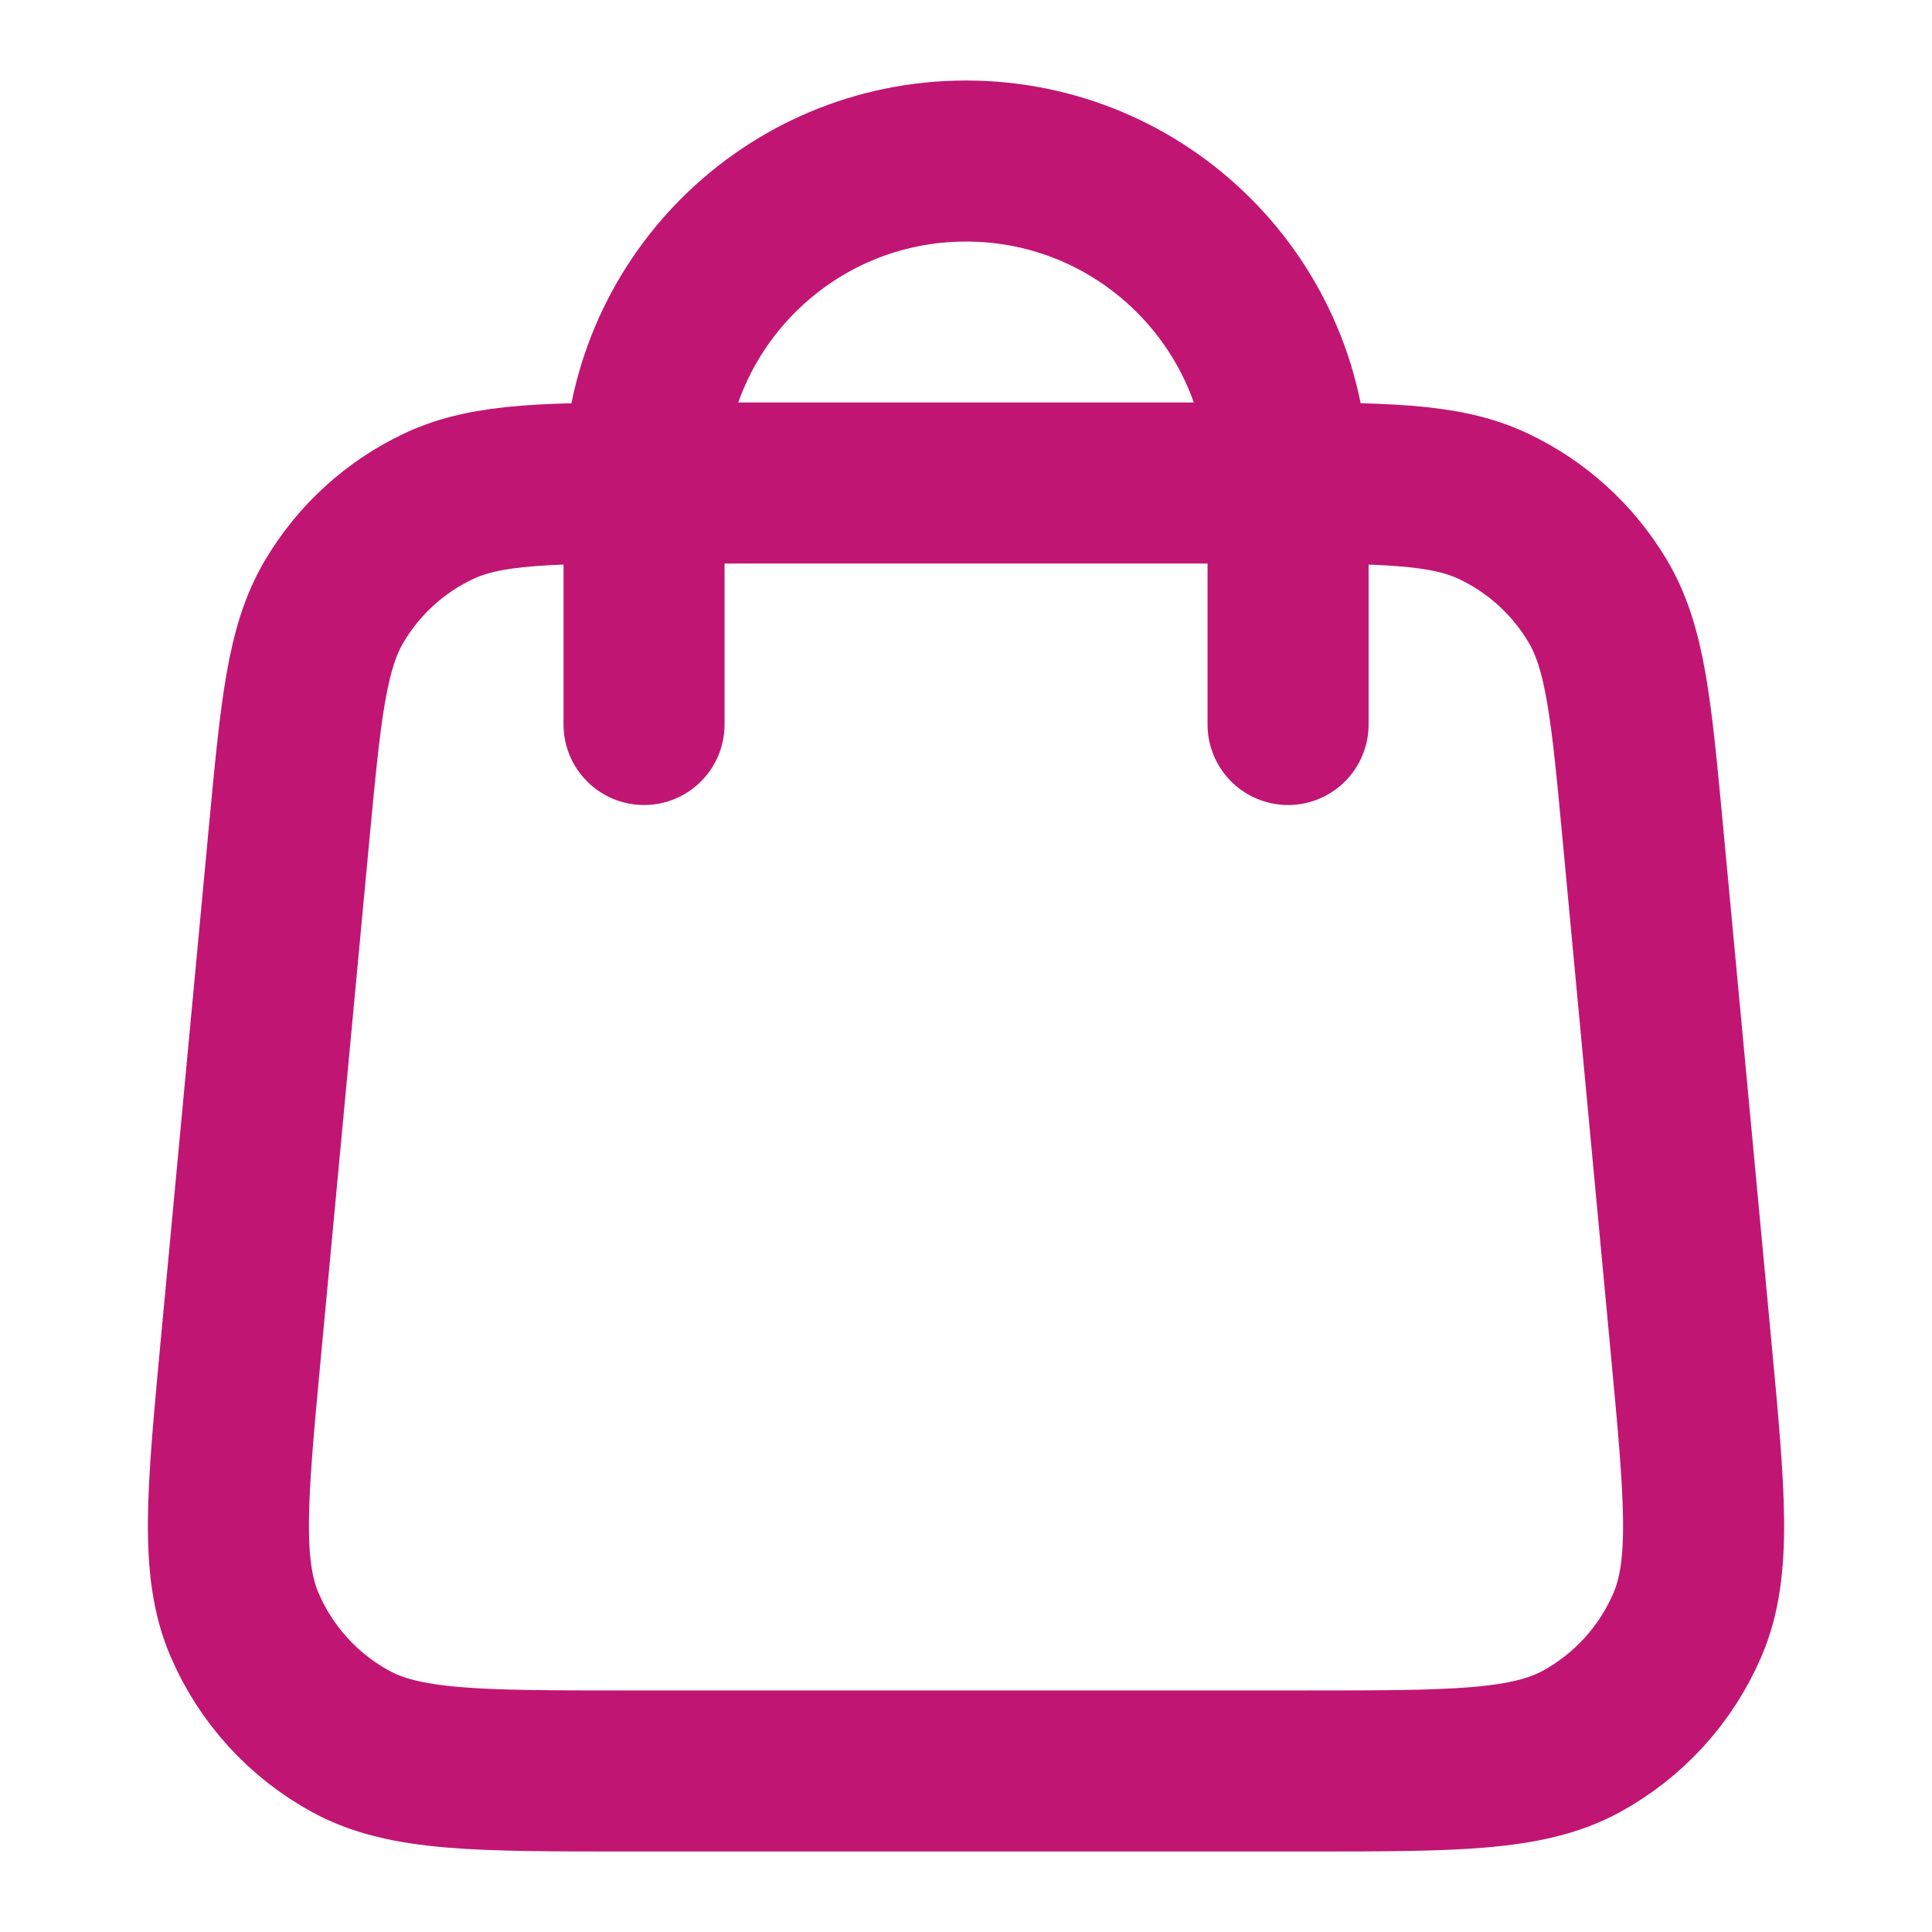
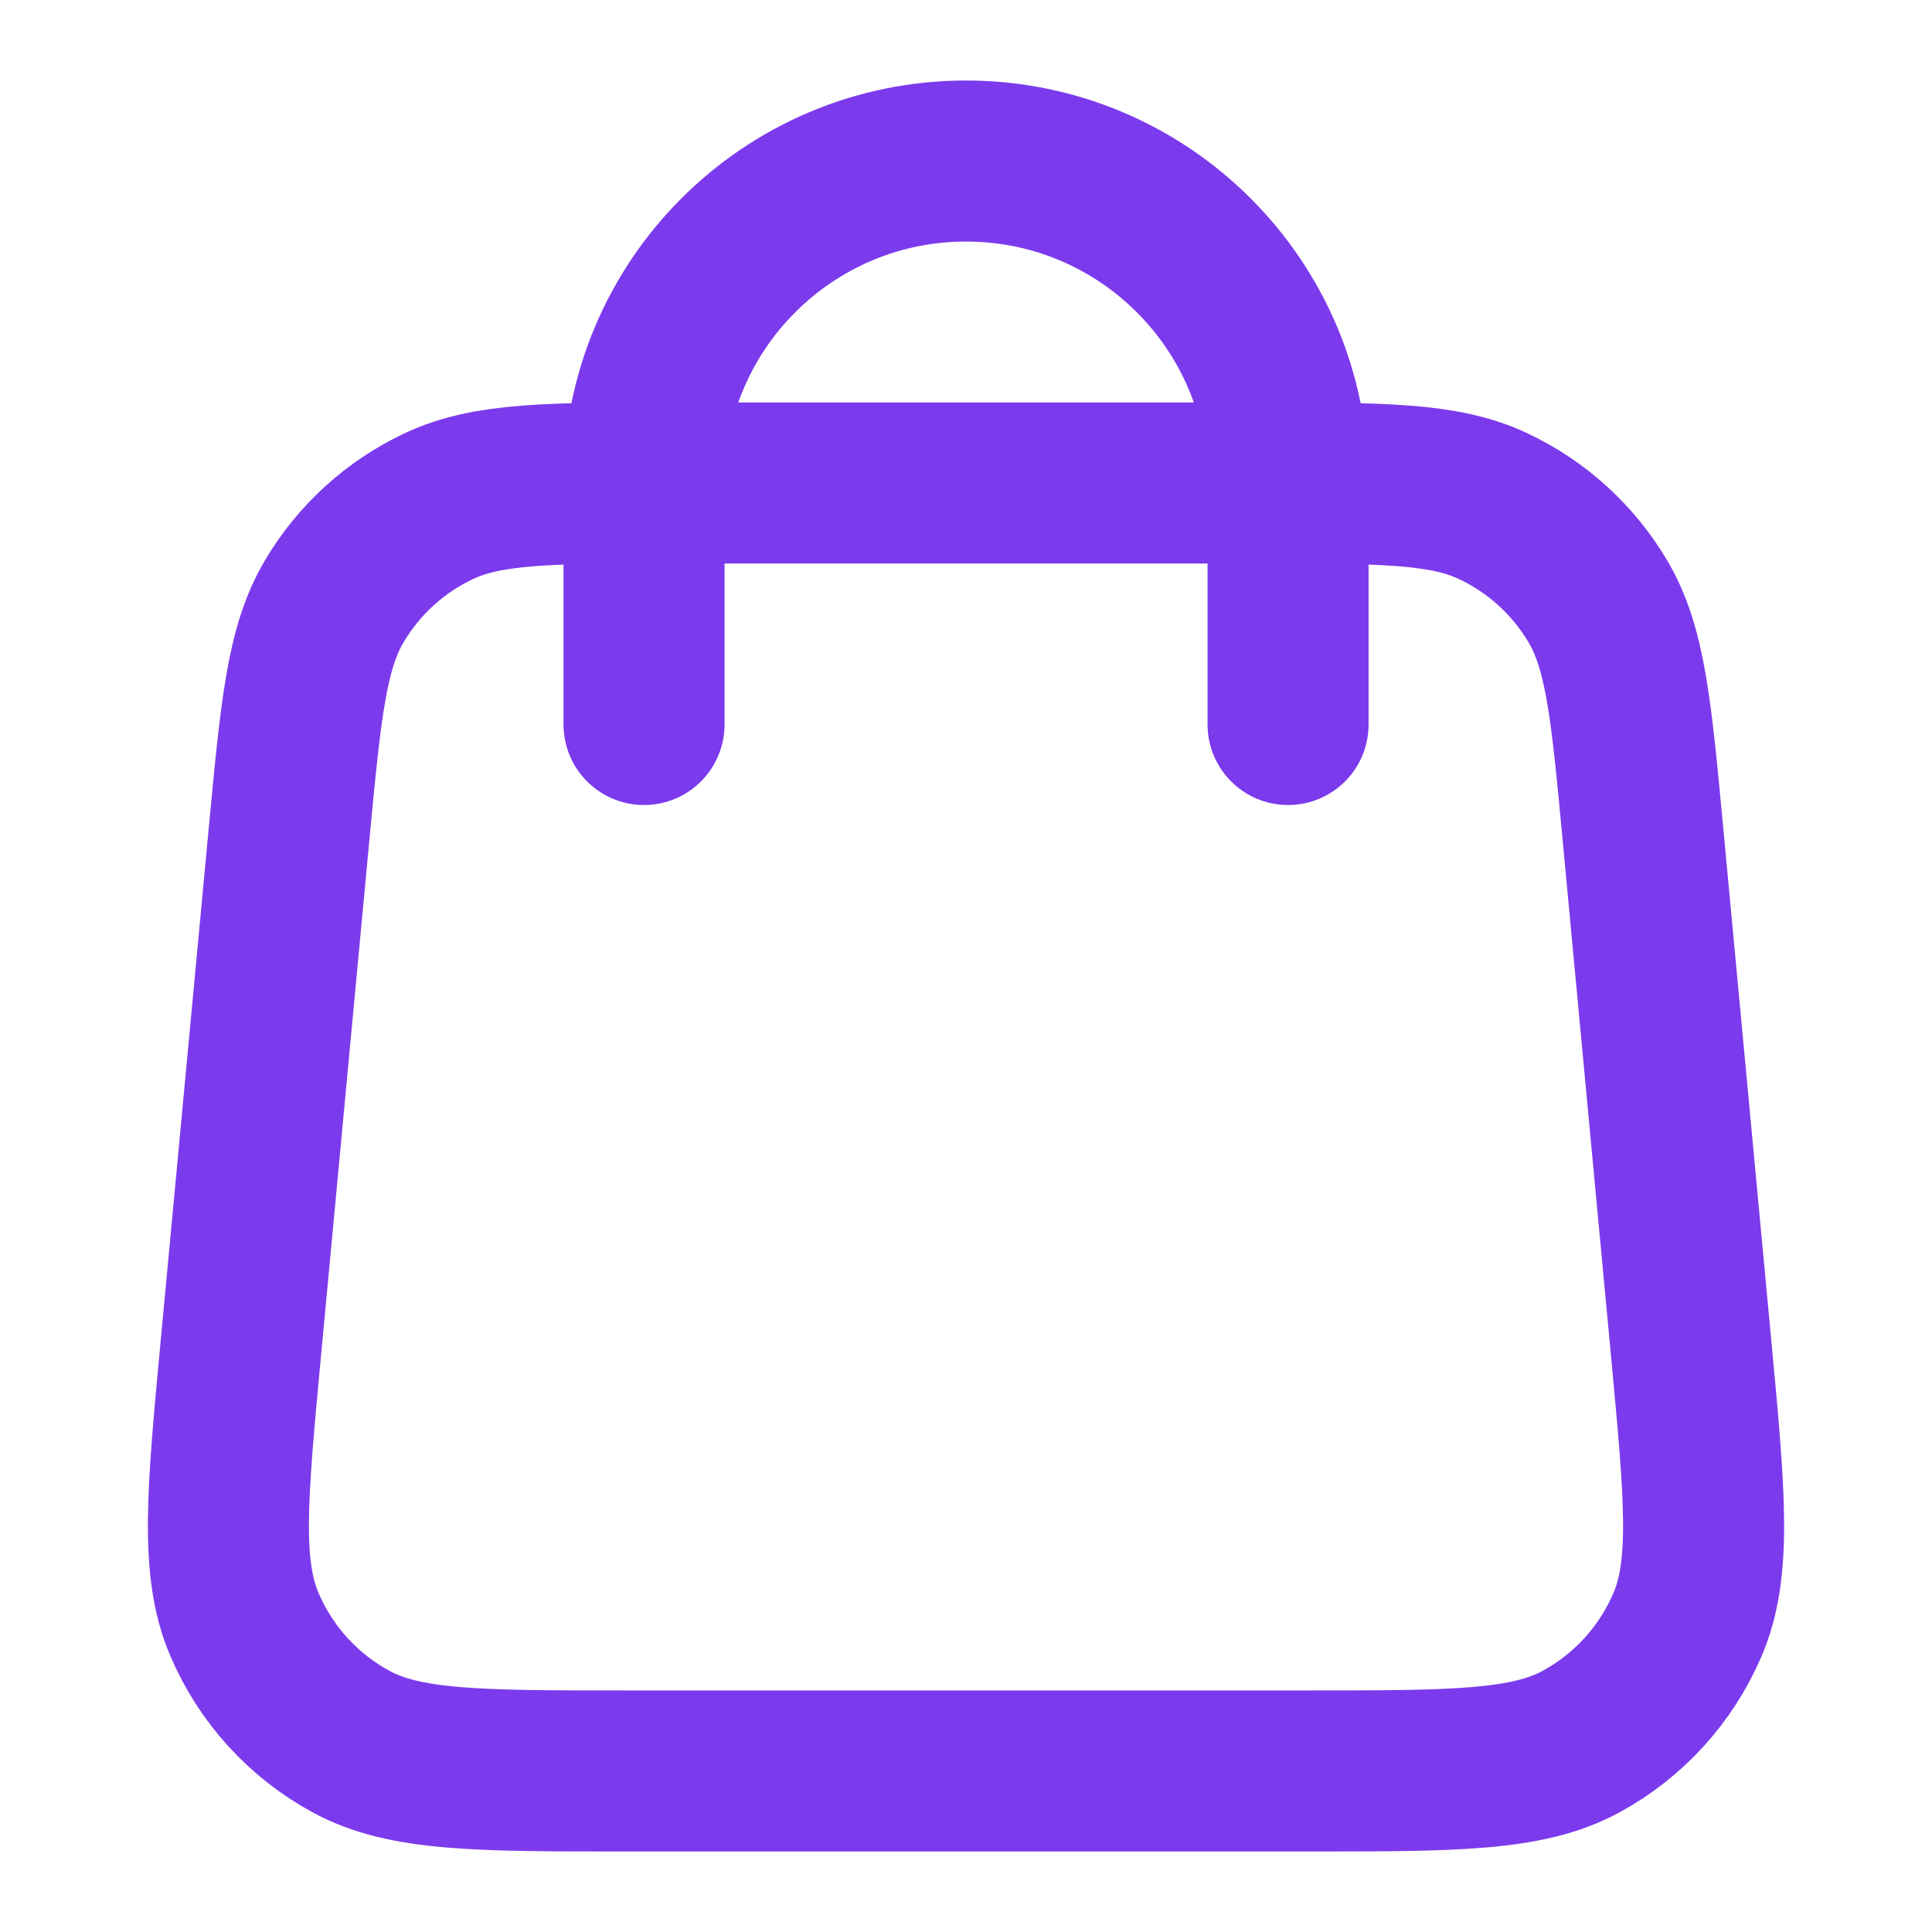
<svg xmlns="http://www.w3.org/2000/svg" width="20" height="20" viewBox="0 0 20 20" fill="none">
-   <path d="M13.334 7.5V5C13.334 3.159 11.841 1.667 10 1.667C8.159 1.667 6.667 3.159 6.667 5V7.5M2.993 8.627L2.493 13.96C2.351 15.476 2.28 16.235 2.532 16.82C2.753 17.335 3.14 17.76 3.632 18.028C4.191 18.333 4.953 18.333 6.476 18.333H13.524C15.047 18.333 15.809 18.333 16.369 18.028C16.86 17.76 17.247 17.335 17.468 16.82C17.72 16.235 17.649 15.476 17.507 13.96L17.007 8.627C16.887 7.346 16.827 6.706 16.539 6.222C16.285 5.795 15.91 5.454 15.462 5.242C14.954 5 14.31 5 13.024 5L6.976 5C5.69 5 5.047 5 4.538 5.242C4.09 5.454 3.715 5.795 3.462 6.222C3.174 6.706 3.114 7.346 2.993 8.627Z" stroke="#C11574" stroke-width="1.667" stroke-linecap="round" stroke-linejoin="round" />
+   <path d="M13.334 7.5V5C13.334 3.159 11.841 1.667 10 1.667C8.159 1.667 6.667 3.159 6.667 5V7.5M2.993 8.627L2.493 13.96C2.351 15.476 2.28 16.235 2.532 16.82C2.753 17.335 3.14 17.76 3.632 18.028C4.191 18.333 4.953 18.333 6.476 18.333H13.524C15.047 18.333 15.809 18.333 16.369 18.028C16.86 17.76 17.247 17.335 17.468 16.82C17.72 16.235 17.649 15.476 17.507 13.96L17.007 8.627C16.887 7.346 16.827 6.706 16.539 6.222C16.285 5.795 15.91 5.454 15.462 5.242C14.954 5 14.31 5 13.024 5L6.976 5C5.69 5 5.047 5 4.538 5.242C4.09 5.454 3.715 5.795 3.462 6.222C3.174 6.706 3.114 7.346 2.993 8.627Z" stroke="#7c3aed" stroke-width="1.667" stroke-linecap="round" stroke-linejoin="round" />
</svg>
